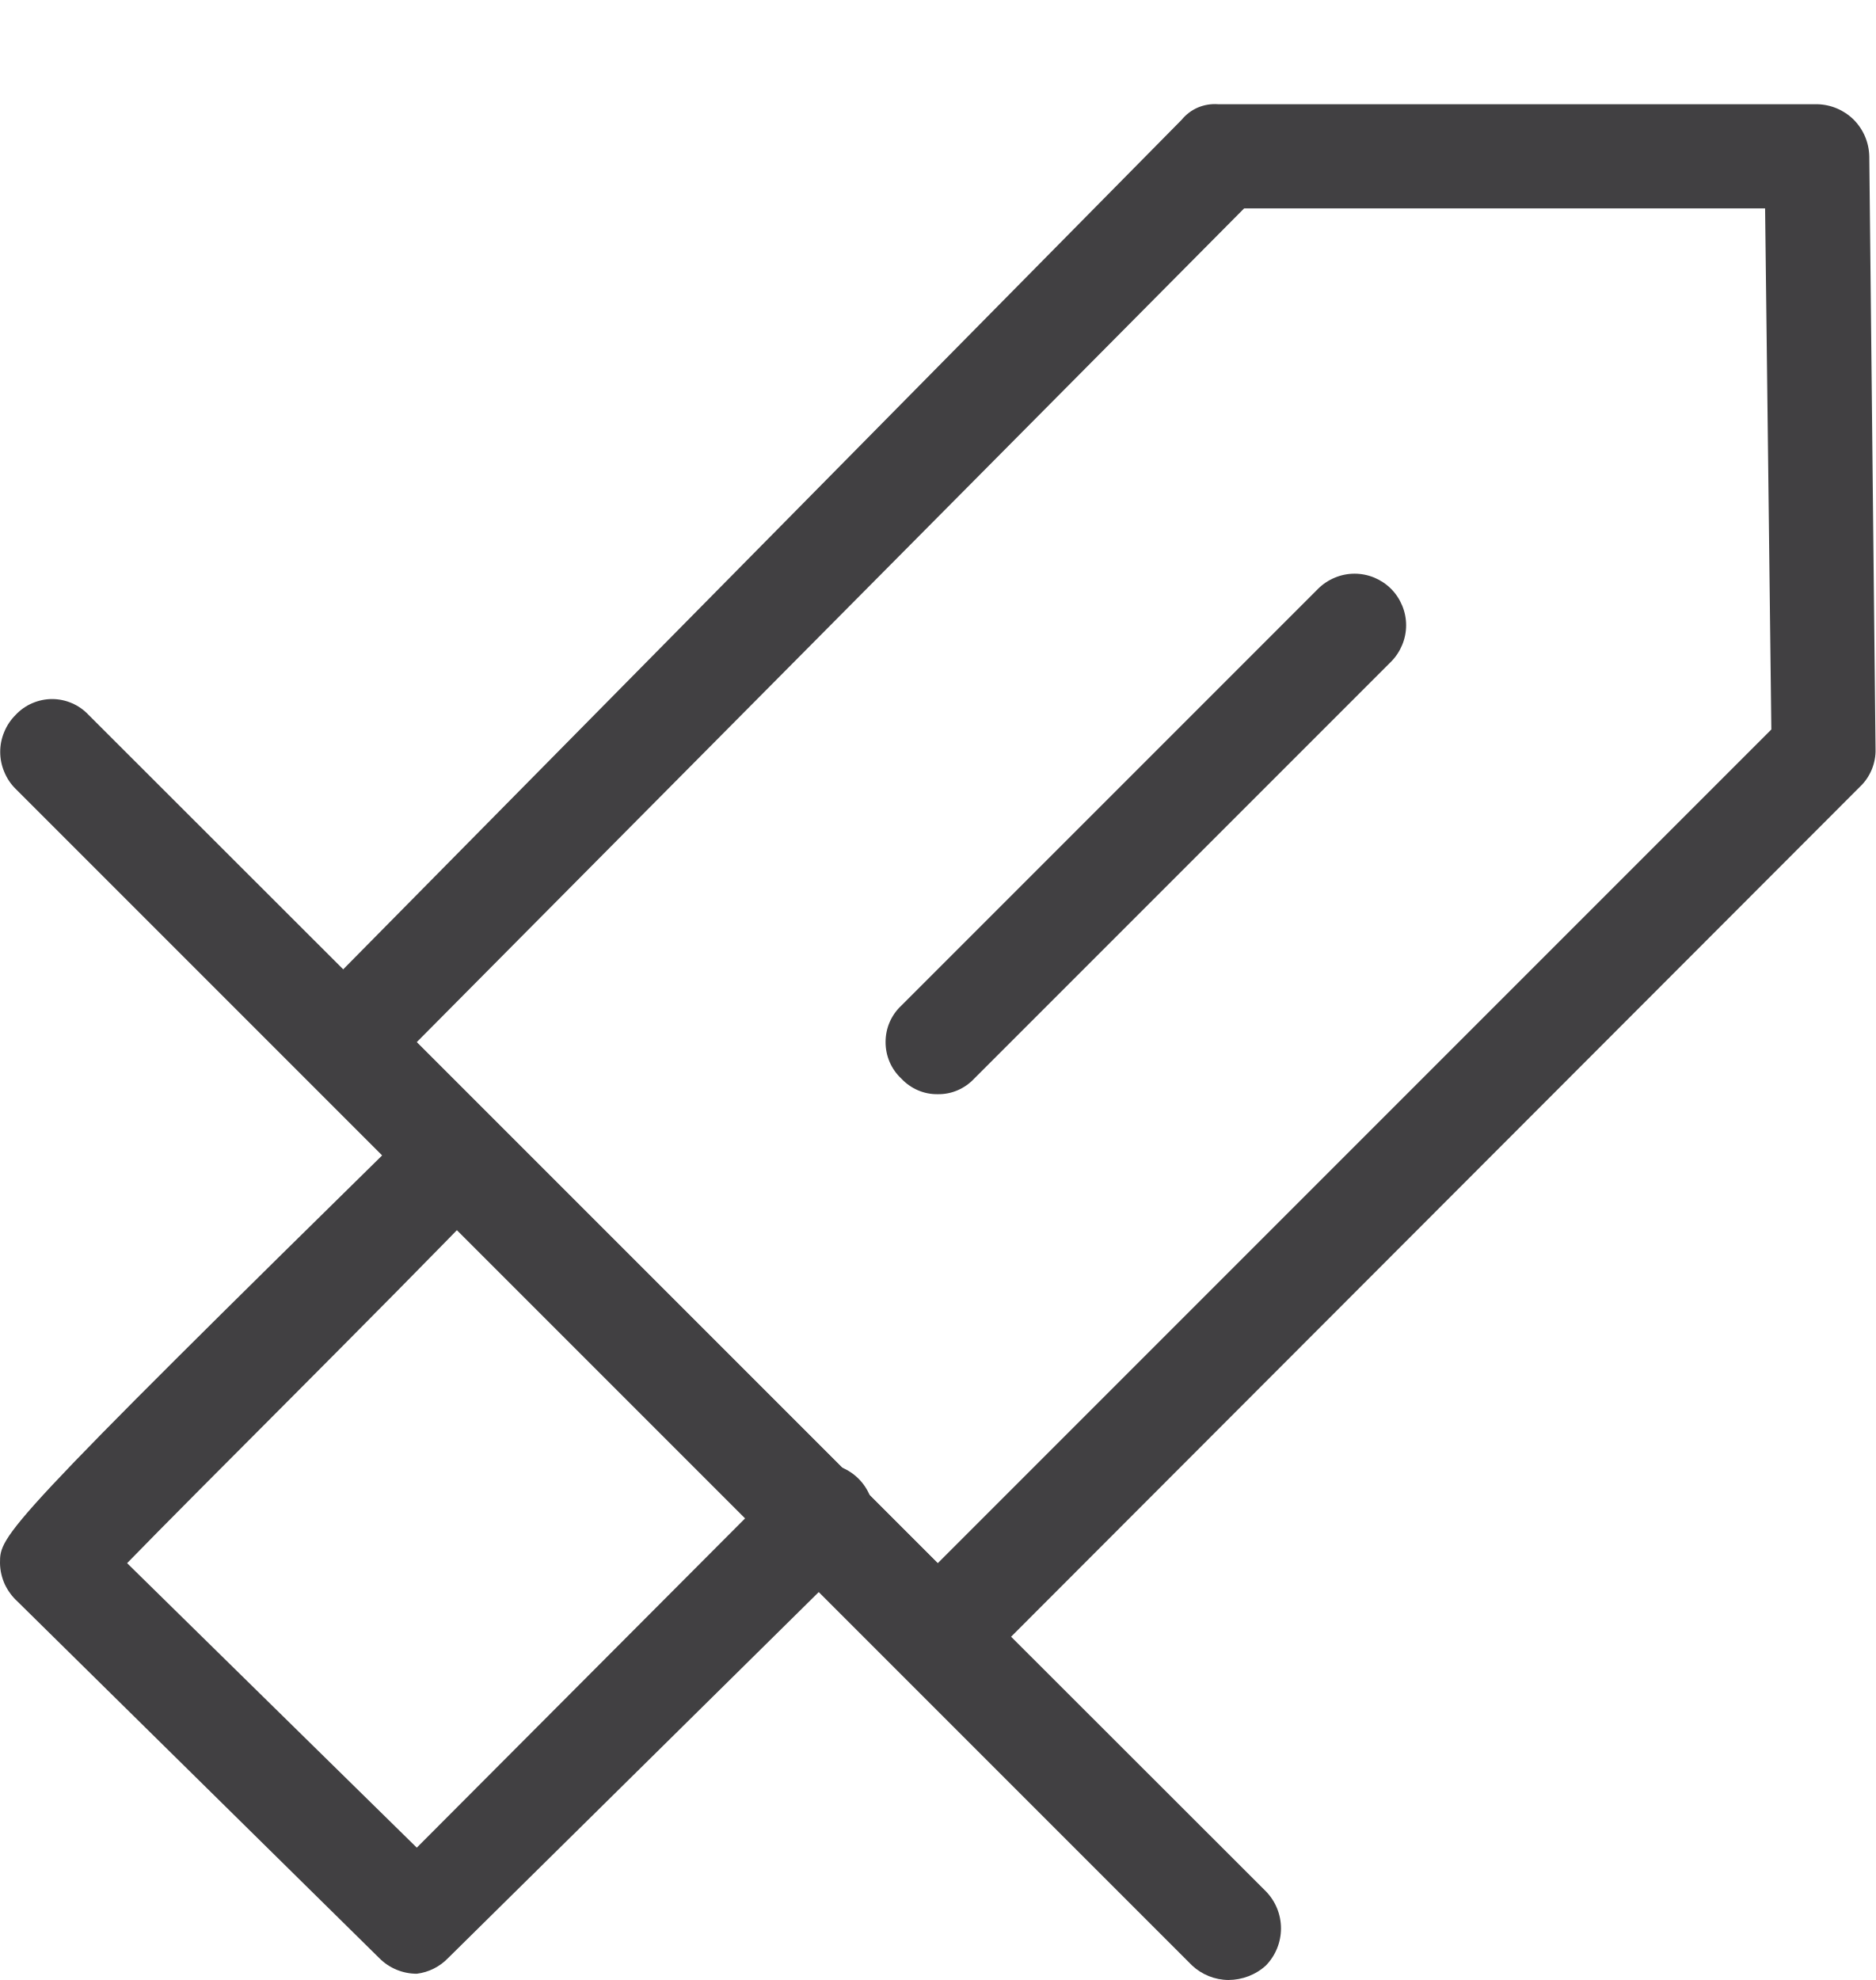
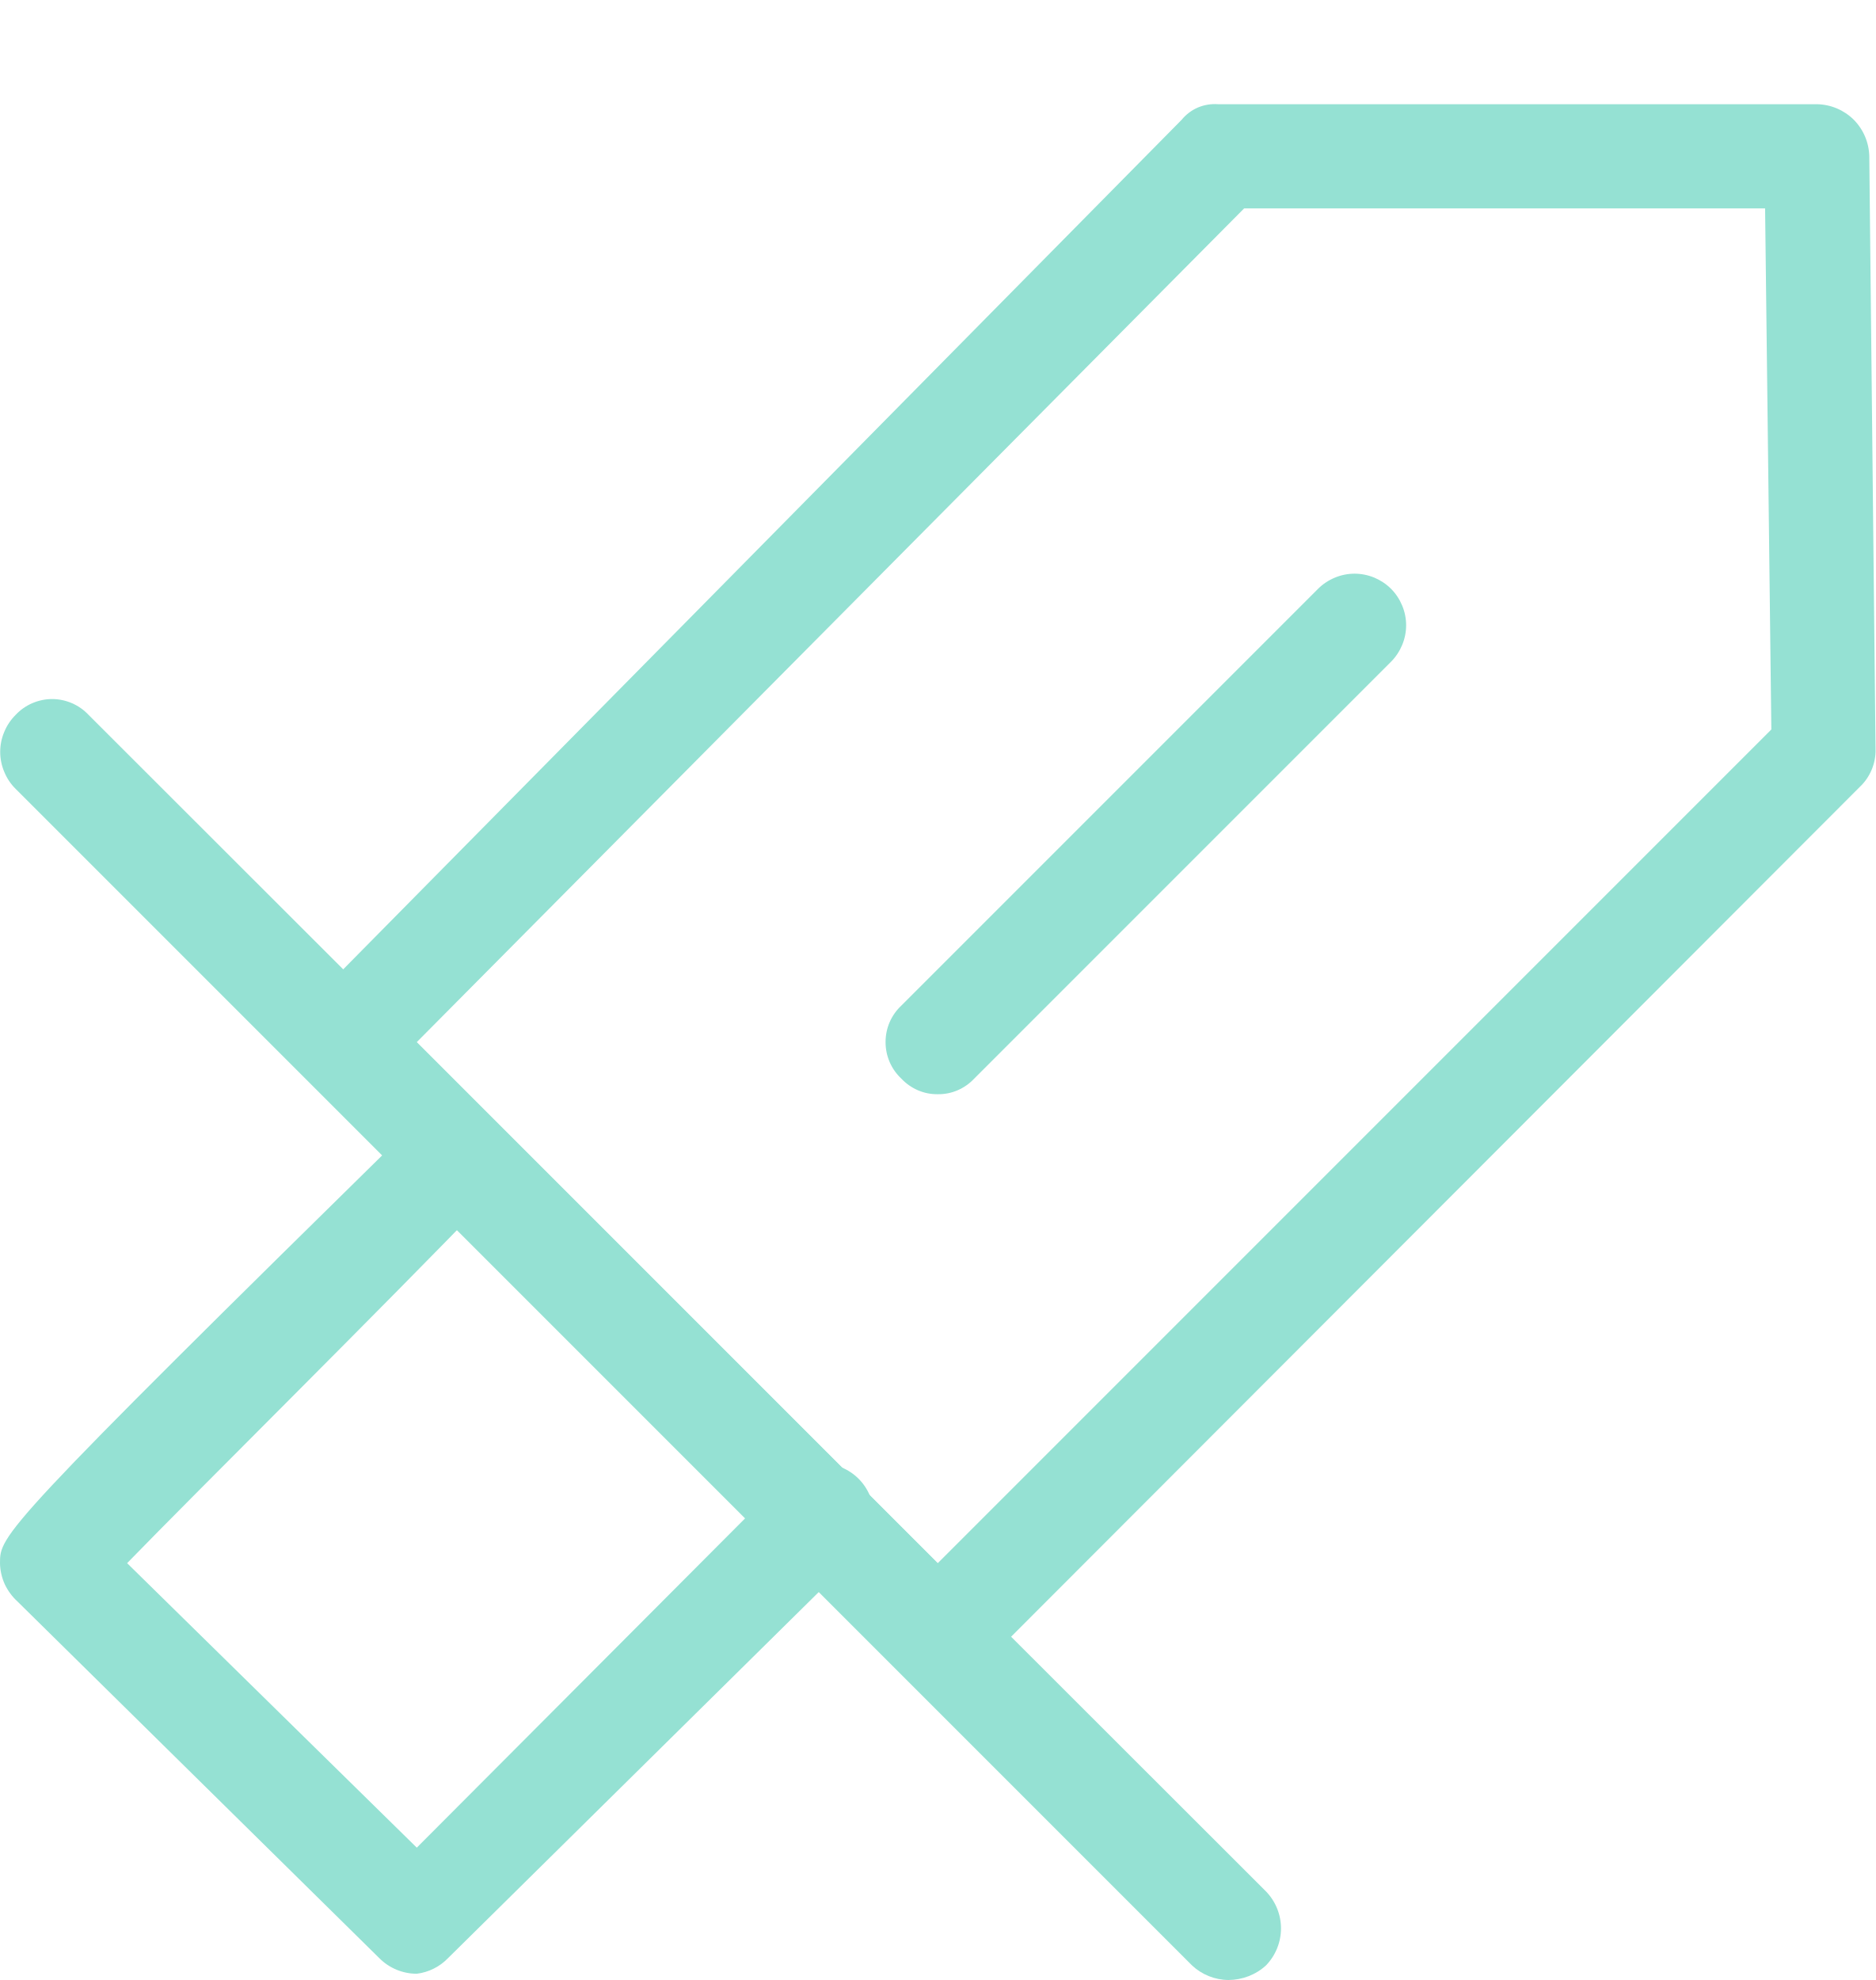
<svg xmlns="http://www.w3.org/2000/svg" width="18" height="19" viewBox="0 0 18 19" fill="none">
-   <path d="M9 16.21C8.868 16.208 8.742 16.154 8.65 16.06L2.95 10.36C2.903 10.313 2.866 10.258 2.84 10.197C2.815 10.136 2.802 10.071 2.802 10.005C2.802 9.939 2.815 9.874 2.84 9.813C2.866 9.752 2.903 9.697 2.95 9.65L11.34 1.15C11.382 1.099 11.435 1.058 11.496 1.032C11.557 1.006 11.624 0.995 11.69 1H17.44C17.572 1.003 17.697 1.056 17.791 1.149C17.884 1.243 17.937 1.368 17.94 1.5L18 7.19C18.002 7.257 17.989 7.324 17.963 7.386C17.937 7.448 17.899 7.504 17.85 7.55L9.35 16.06C9.257 16.153 9.132 16.207 9 16.21ZM4 10L9 15L17 7L16.94 2H11.94L4 10Z" fill="#414042" />
-   <path d="M11.79 19C11.66 18.999 11.535 18.949 11.44 18.86L0.15 7.57C0.103 7.524 0.066 7.468 0.041 7.407C0.015 7.346 0.002 7.281 0.002 7.215C0.002 7.149 0.015 7.084 0.041 7.023C0.066 6.962 0.103 6.907 0.15 6.86C0.195 6.812 0.249 6.774 0.309 6.748C0.37 6.722 0.434 6.708 0.5 6.708C0.566 6.708 0.631 6.722 0.691 6.748C0.751 6.774 0.805 6.812 0.85 6.86L12.15 18.15C12.242 18.245 12.294 18.372 12.294 18.505C12.294 18.637 12.242 18.765 12.15 18.86C12.052 18.95 11.923 18.999 11.79 19Z" fill="#414042" />
-   <path d="M4 18.94C3.865 18.94 3.735 18.886 3.64 18.79L0.17 15.37C0.118 15.323 0.076 15.266 0.046 15.203C0.017 15.139 0.001 15.07 0 15C0 14.73 0 14.69 4 10.76C4.046 10.713 4.102 10.676 4.163 10.65C4.224 10.625 4.289 10.612 4.355 10.612C4.421 10.612 4.486 10.625 4.547 10.65C4.608 10.676 4.664 10.713 4.71 10.76C4.802 10.855 4.854 10.982 4.854 11.115C4.854 11.248 4.802 11.375 4.71 11.47C3.63 12.59 1.9 14.3 1.22 15L4 17.73L7.53 14.19C7.624 14.096 7.752 14.043 7.885 14.043C8.018 14.043 8.146 14.096 8.24 14.19C8.334 14.284 8.387 14.412 8.387 14.545C8.387 14.678 8.334 14.806 8.24 14.9L4.3 18.79C4.22 18.873 4.114 18.926 4 18.94Z" fill="#414042" />
-   <path d="M9 10.5C8.934 10.501 8.869 10.488 8.809 10.462C8.749 10.436 8.695 10.398 8.65 10.35C8.602 10.305 8.564 10.251 8.538 10.191C8.512 10.13 8.499 10.066 8.499 10C8.499 9.934 8.512 9.869 8.538 9.809C8.564 9.749 8.602 9.695 8.65 9.65L12.65 5.65C12.696 5.604 12.751 5.568 12.811 5.543C12.871 5.518 12.935 5.505 13 5.505C13.065 5.505 13.129 5.518 13.19 5.543C13.249 5.568 13.304 5.604 13.35 5.65C13.396 5.696 13.432 5.751 13.457 5.811C13.482 5.871 13.495 5.935 13.495 6C13.495 6.065 13.482 6.129 13.457 6.189C13.432 6.249 13.396 6.304 13.35 6.35L9.35 10.35C9.305 10.398 9.251 10.436 9.191 10.462C9.131 10.488 9.066 10.501 9 10.5Z" fill="#414042" />
+   <path d="M9 16.21C8.868 16.208 8.742 16.154 8.65 16.06L2.95 10.36C2.903 10.313 2.866 10.258 2.84 10.197C2.815 10.136 2.802 10.071 2.802 10.005C2.802 9.939 2.815 9.874 2.84 9.813C2.866 9.752 2.903 9.697 2.95 9.65L11.34 1.15C11.382 1.099 11.435 1.058 11.496 1.032C11.557 1.006 11.624 0.995 11.69 1H17.44C17.572 1.003 17.697 1.056 17.791 1.149C17.884 1.243 17.937 1.368 17.94 1.5L18 7.19C18.002 7.257 17.989 7.324 17.963 7.386C17.937 7.448 17.899 7.504 17.85 7.55L9.35 16.06C9.257 16.153 9.132 16.207 9 16.21ZM4 10L9 15L17 7L16.94 2H11.94L4 10Z" fill="#95E1D3" />
+   <path d="M11.79 19C11.66 18.999 11.535 18.949 11.44 18.86L0.15 7.57C0.103 7.524 0.066 7.468 0.041 7.407C0.015 7.346 0.002 7.281 0.002 7.215C0.002 7.149 0.015 7.084 0.041 7.023C0.066 6.962 0.103 6.907 0.15 6.86C0.195 6.812 0.249 6.774 0.309 6.748C0.37 6.722 0.434 6.708 0.5 6.708C0.566 6.708 0.631 6.722 0.691 6.748C0.751 6.774 0.805 6.812 0.85 6.86L12.15 18.15C12.242 18.245 12.294 18.372 12.294 18.505C12.294 18.637 12.242 18.765 12.15 18.86C12.052 18.95 11.923 18.999 11.79 19Z" fill="#95E1D3" />
+   <path d="M4 18.94C3.865 18.94 3.735 18.886 3.64 18.79L0.17 15.37C0.118 15.323 0.076 15.266 0.046 15.203C0.017 15.139 0.001 15.07 0 15C0 14.73 0 14.69 4 10.76C4.046 10.713 4.102 10.676 4.163 10.65C4.224 10.625 4.289 10.612 4.355 10.612C4.421 10.612 4.486 10.625 4.547 10.65C4.608 10.676 4.664 10.713 4.71 10.76C4.802 10.855 4.854 10.982 4.854 11.115C4.854 11.248 4.802 11.375 4.71 11.47C3.63 12.59 1.9 14.3 1.22 15L4 17.73L7.53 14.19C7.624 14.096 7.752 14.043 7.885 14.043C8.018 14.043 8.146 14.096 8.24 14.19C8.334 14.284 8.387 14.412 8.387 14.545C8.387 14.678 8.334 14.806 8.24 14.9L4.3 18.79C4.22 18.873 4.114 18.926 4 18.94Z" fill="#95E1D3" />
+   <path d="M9 10.5C8.934 10.501 8.869 10.488 8.809 10.462C8.749 10.436 8.695 10.398 8.65 10.35C8.602 10.305 8.564 10.251 8.538 10.191C8.512 10.13 8.499 10.066 8.499 10C8.499 9.934 8.512 9.869 8.538 9.809C8.564 9.749 8.602 9.695 8.65 9.65L12.65 5.65C12.696 5.604 12.751 5.568 12.811 5.543C12.871 5.518 12.935 5.505 13 5.505C13.065 5.505 13.129 5.518 13.19 5.543C13.249 5.568 13.304 5.604 13.35 5.65C13.396 5.696 13.432 5.751 13.457 5.811C13.482 5.871 13.495 5.935 13.495 6C13.495 6.065 13.482 6.129 13.457 6.189C13.432 6.249 13.396 6.304 13.35 6.35L9.35 10.35C9.305 10.398 9.251 10.436 9.191 10.462C9.131 10.488 9.066 10.501 9 10.5Z" fill="#95E1D3" />
</svg>
